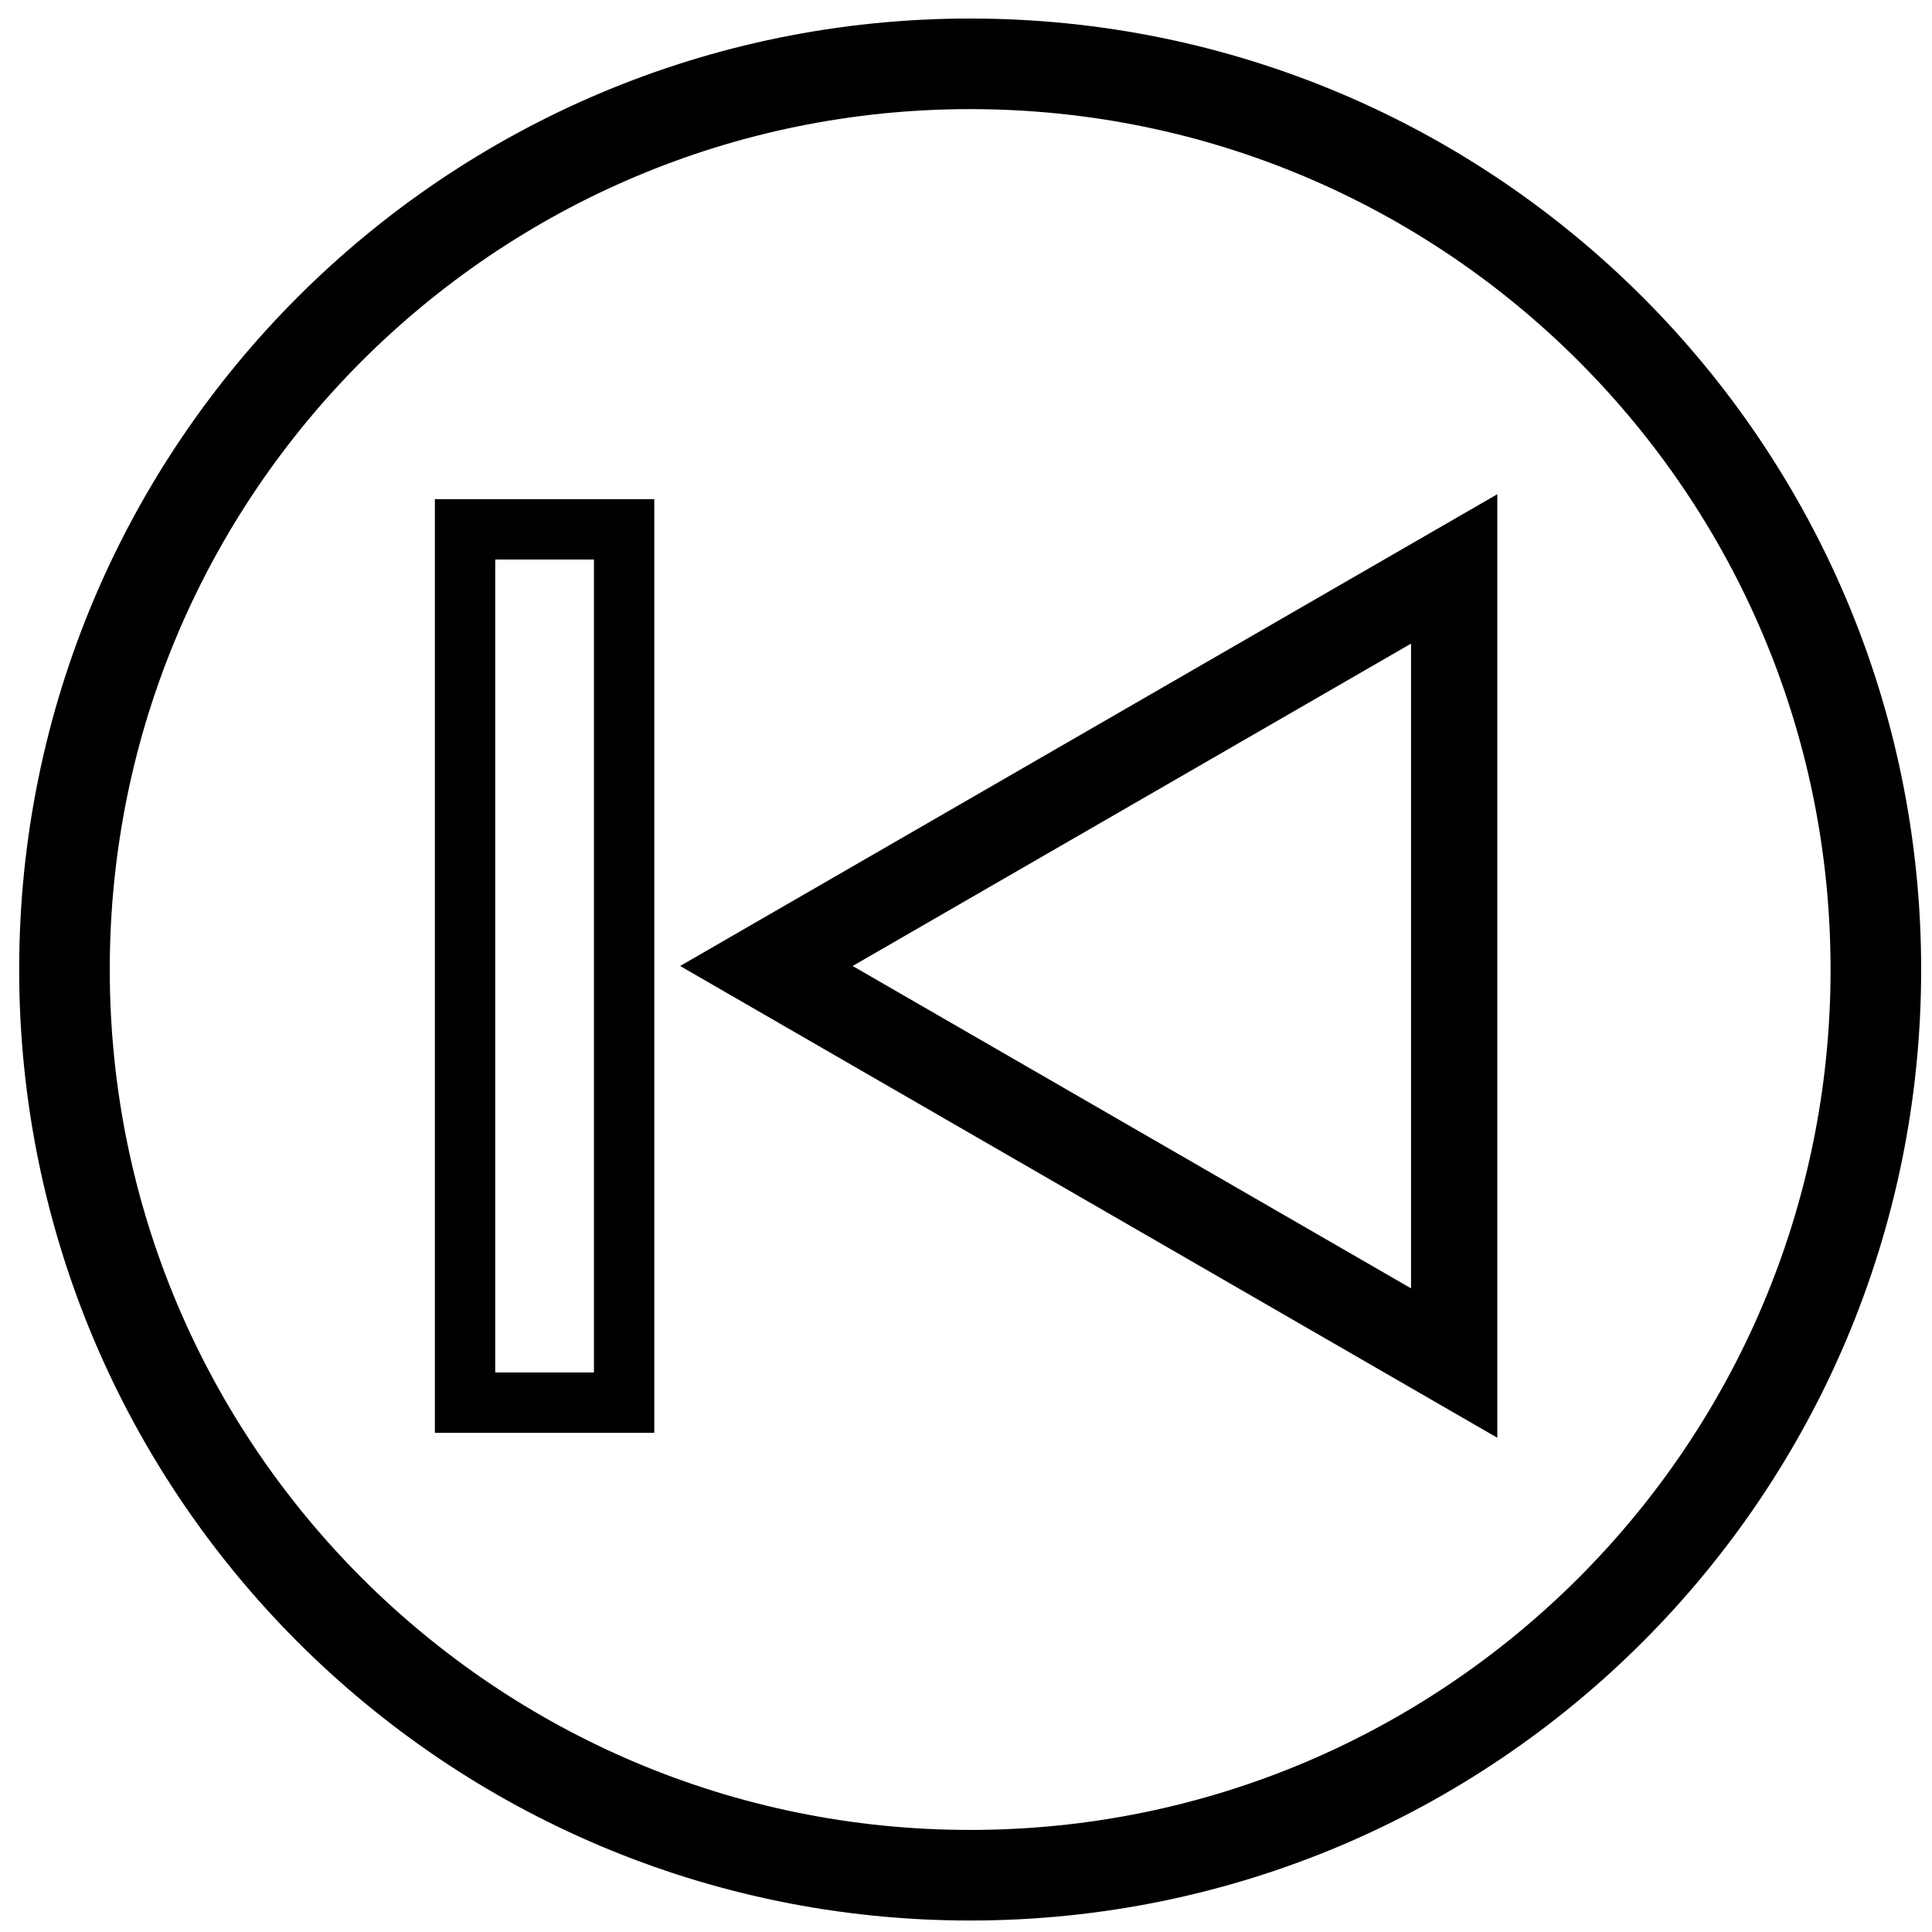
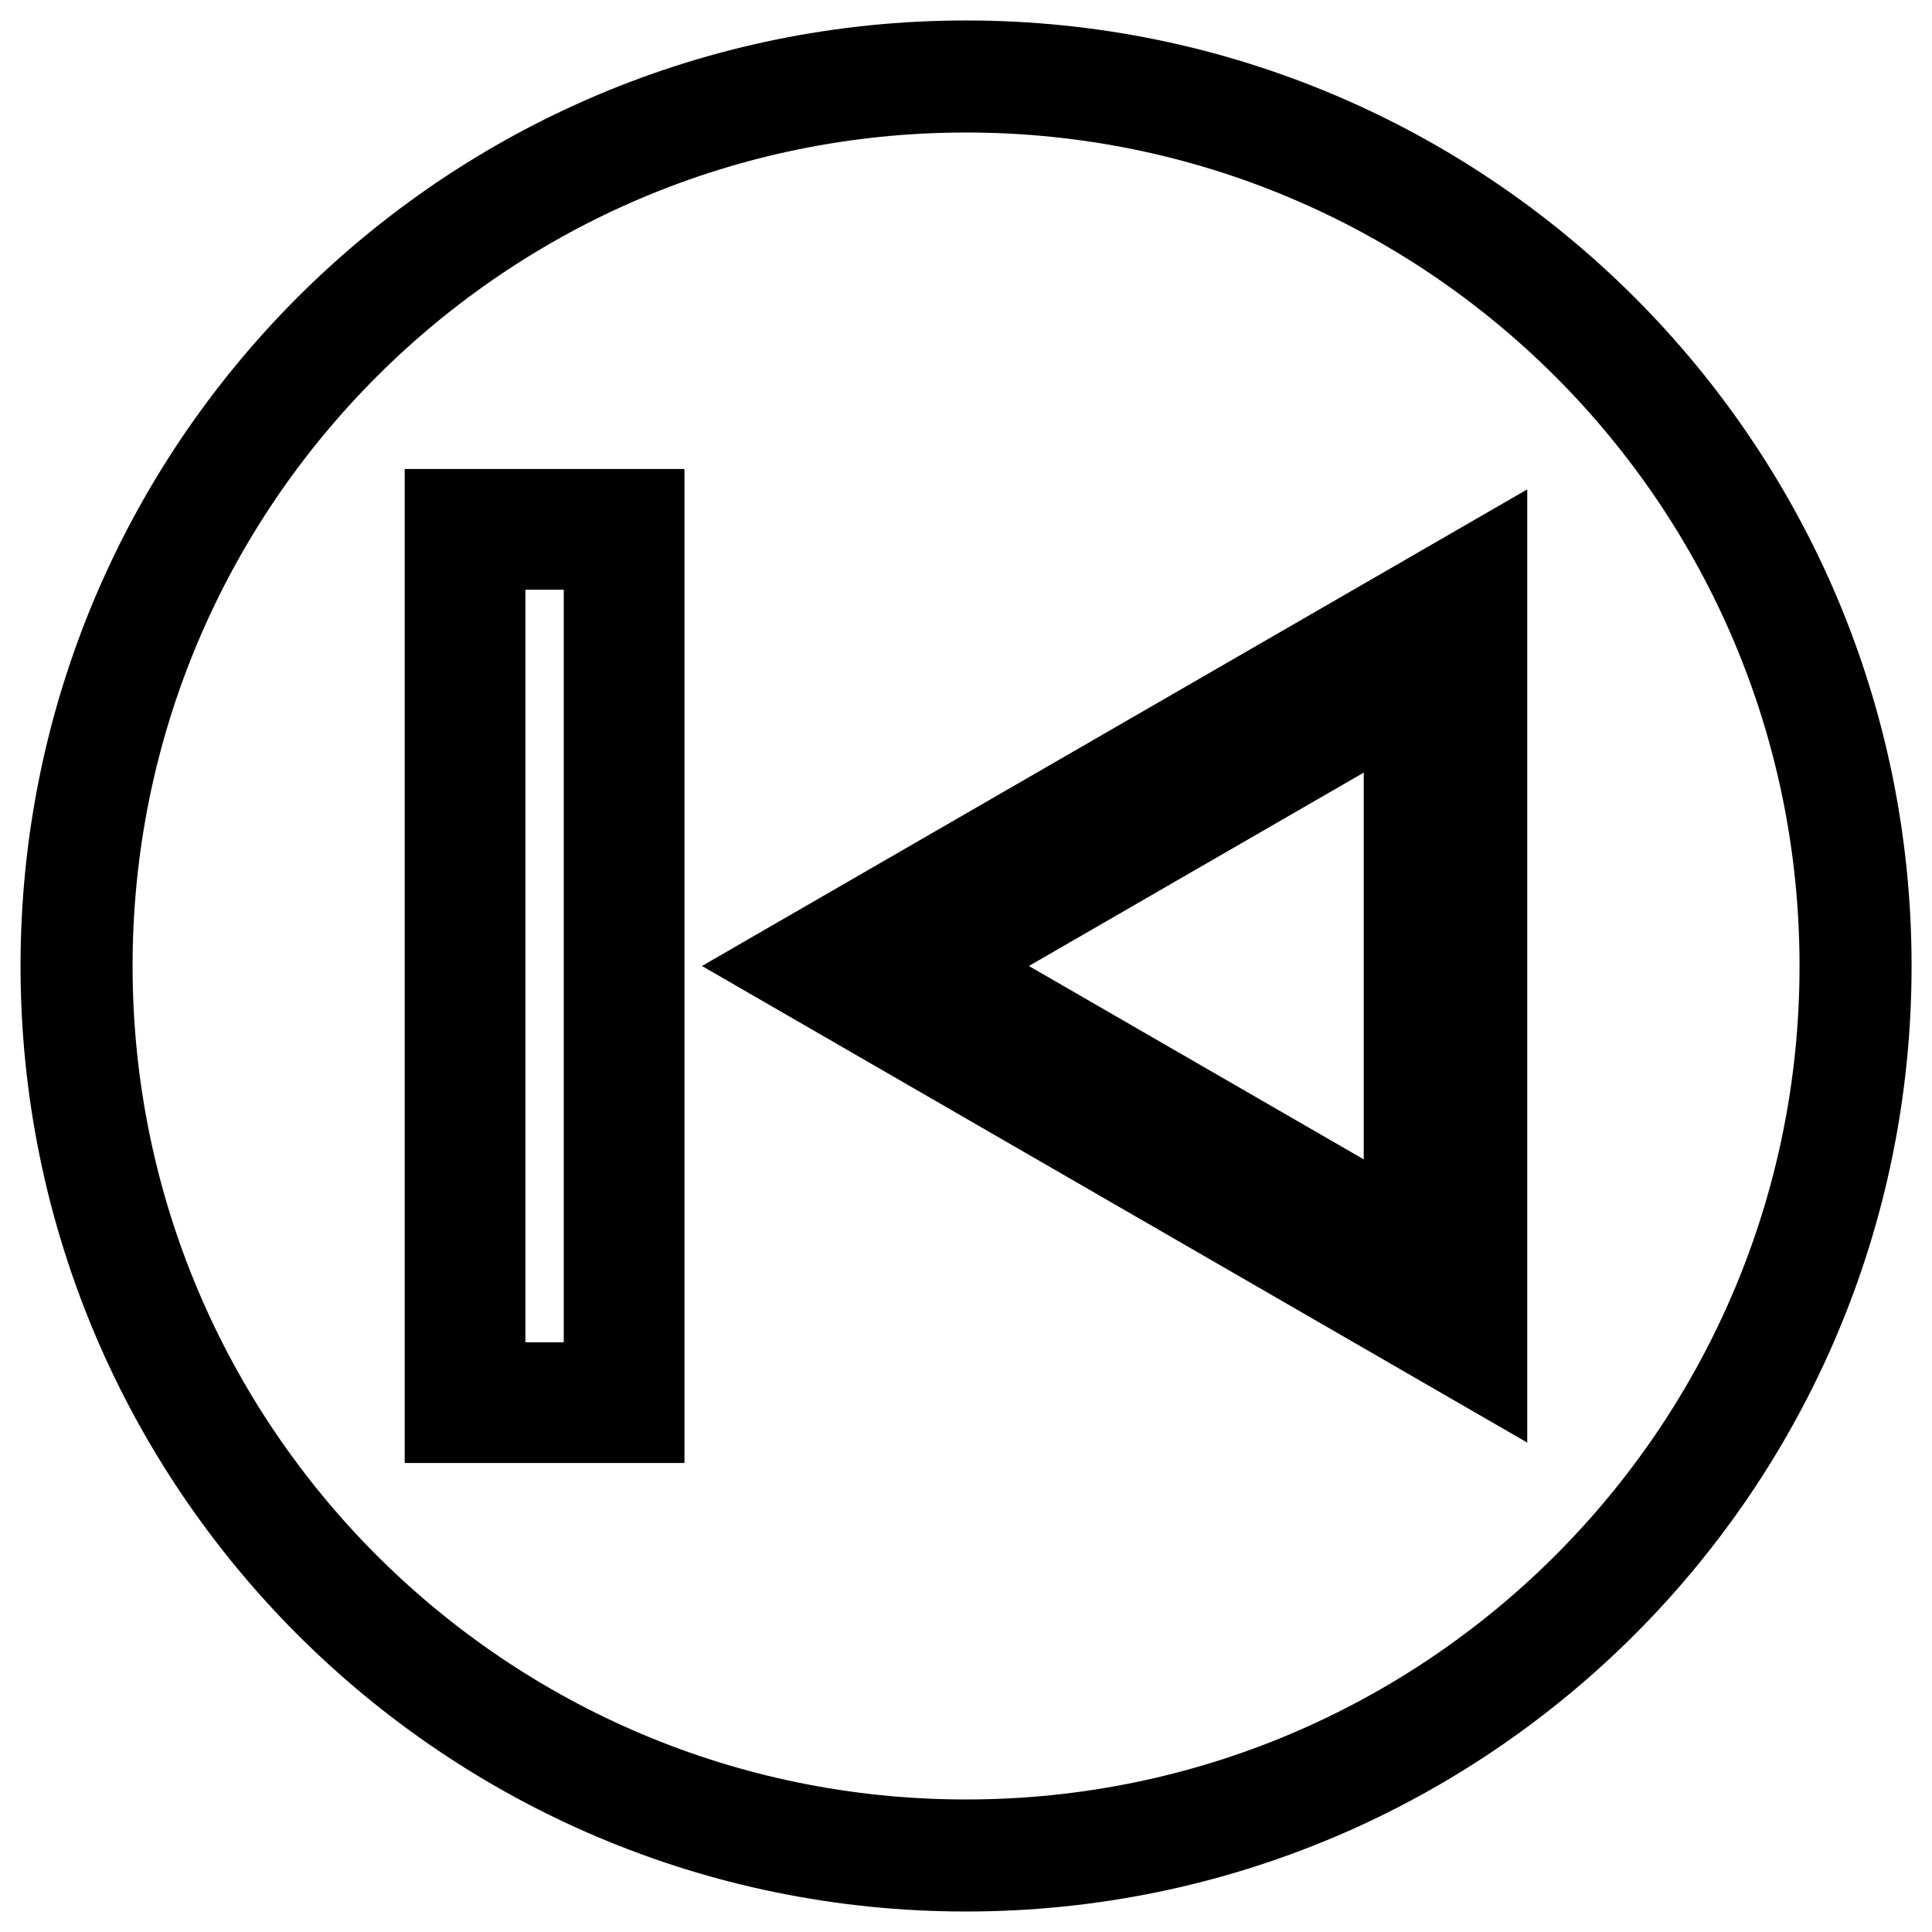
<svg xmlns="http://www.w3.org/2000/svg" xmlns:ns1="http://www.openswatchbook.org/uri/2009/osb" width="64" height="64" viewBox="0 0 16.933 16.933" version="1.1" id="svg8">
  <defs id="defs2">
    <linearGradient id="linearGradient4534" ns1:paint="solid">
      <stop style="stop-color:#000000;stop-opacity:1;" offset="0" id="stop4532" />
    </linearGradient>
  </defs>
  <g id="layer1" transform="translate(0,-280.0666)">
-     <circle id="path3723" cx="8.503" cy="288.564" style="fill:none;fill-opacity:1;stroke:#000000;stroke-width:0.794;stroke-miterlimit:4;stroke-dasharray:none;stroke-opacity:1" r="7.938" />
-     <path style="fill:none;fill-opacity:1;stroke:#000000;stroke-width:0.756;stroke-miterlimit:4;stroke-dasharray:none;stroke-opacity:1" id="path6002" d="m -6.717,288.533 -3.014,1.74 -3.014,1.74 0,-3.48 0,-3.48 3.014,1.74 z" transform="scale(-1,1)" />
-     <rect style="fill:none;fill-opacity:1;stroke:#000000;stroke-width:0.529;stroke-miterlimit:4;stroke-dasharray:none;stroke-opacity:1" id="rect6023" width="1.394" height="7.654" x="4.076" y="284.706" />
+     <path style="fill:none;fill-opacity:1;stroke:#000000;stroke-width:1.433;stroke-miterlimit:4;stroke-dasharray:none;stroke-opacity:1" id="path6002" d="m -7.585,288.533 -2.542,1.468 -2.542,1.468 0,-2.936 0,-2.936 2.542,1.468 z" transform="scale(-1,1)" />
+     <rect style="fill:none;fill-opacity:1;stroke:#000000;stroke-width:1.058;stroke-miterlimit:4;stroke-dasharray:none;stroke-opacity:1" id="rect6023" width="1.394" height="7.654" x="4.076" y="284.706" />
+     <circle id="path3723" cx="8.467" cy="288.533" style="fill:none;fill-opacity:1;stroke:#000000;stroke-width:0.982;stroke-miterlimit:4;stroke-dasharray:none;stroke-opacity:1" r="7.796" />
  </g>
</svg>
